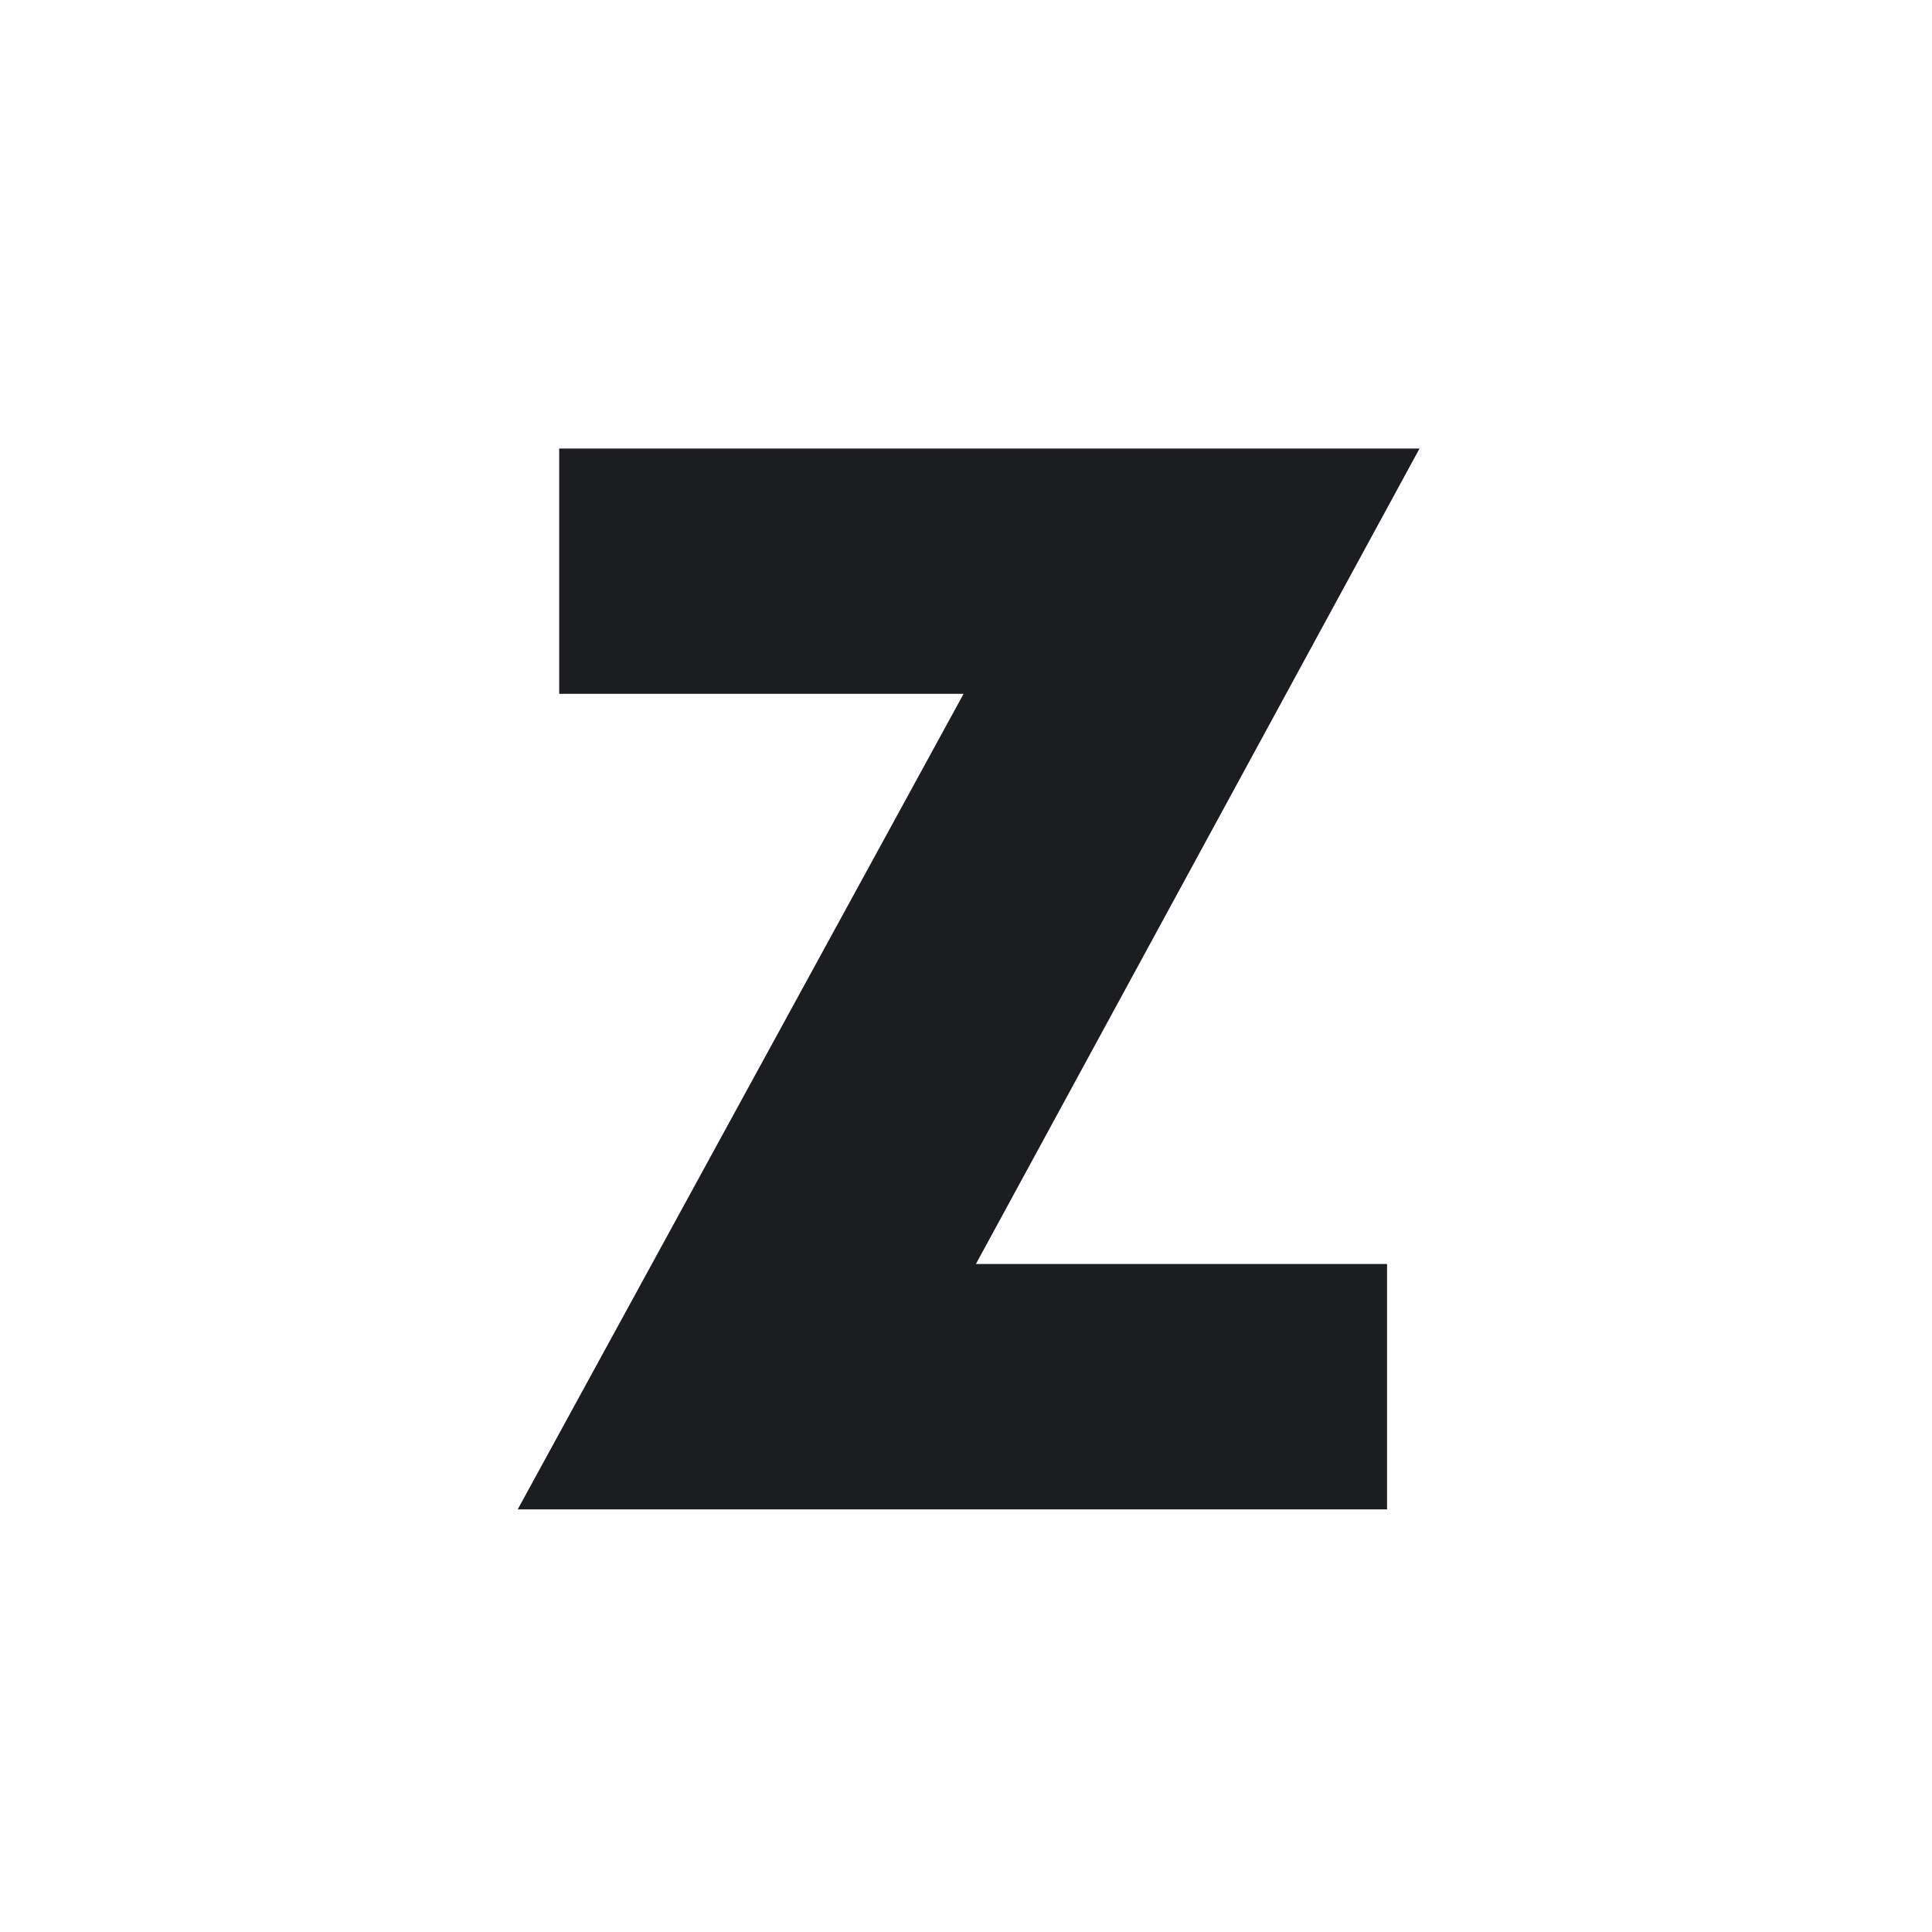
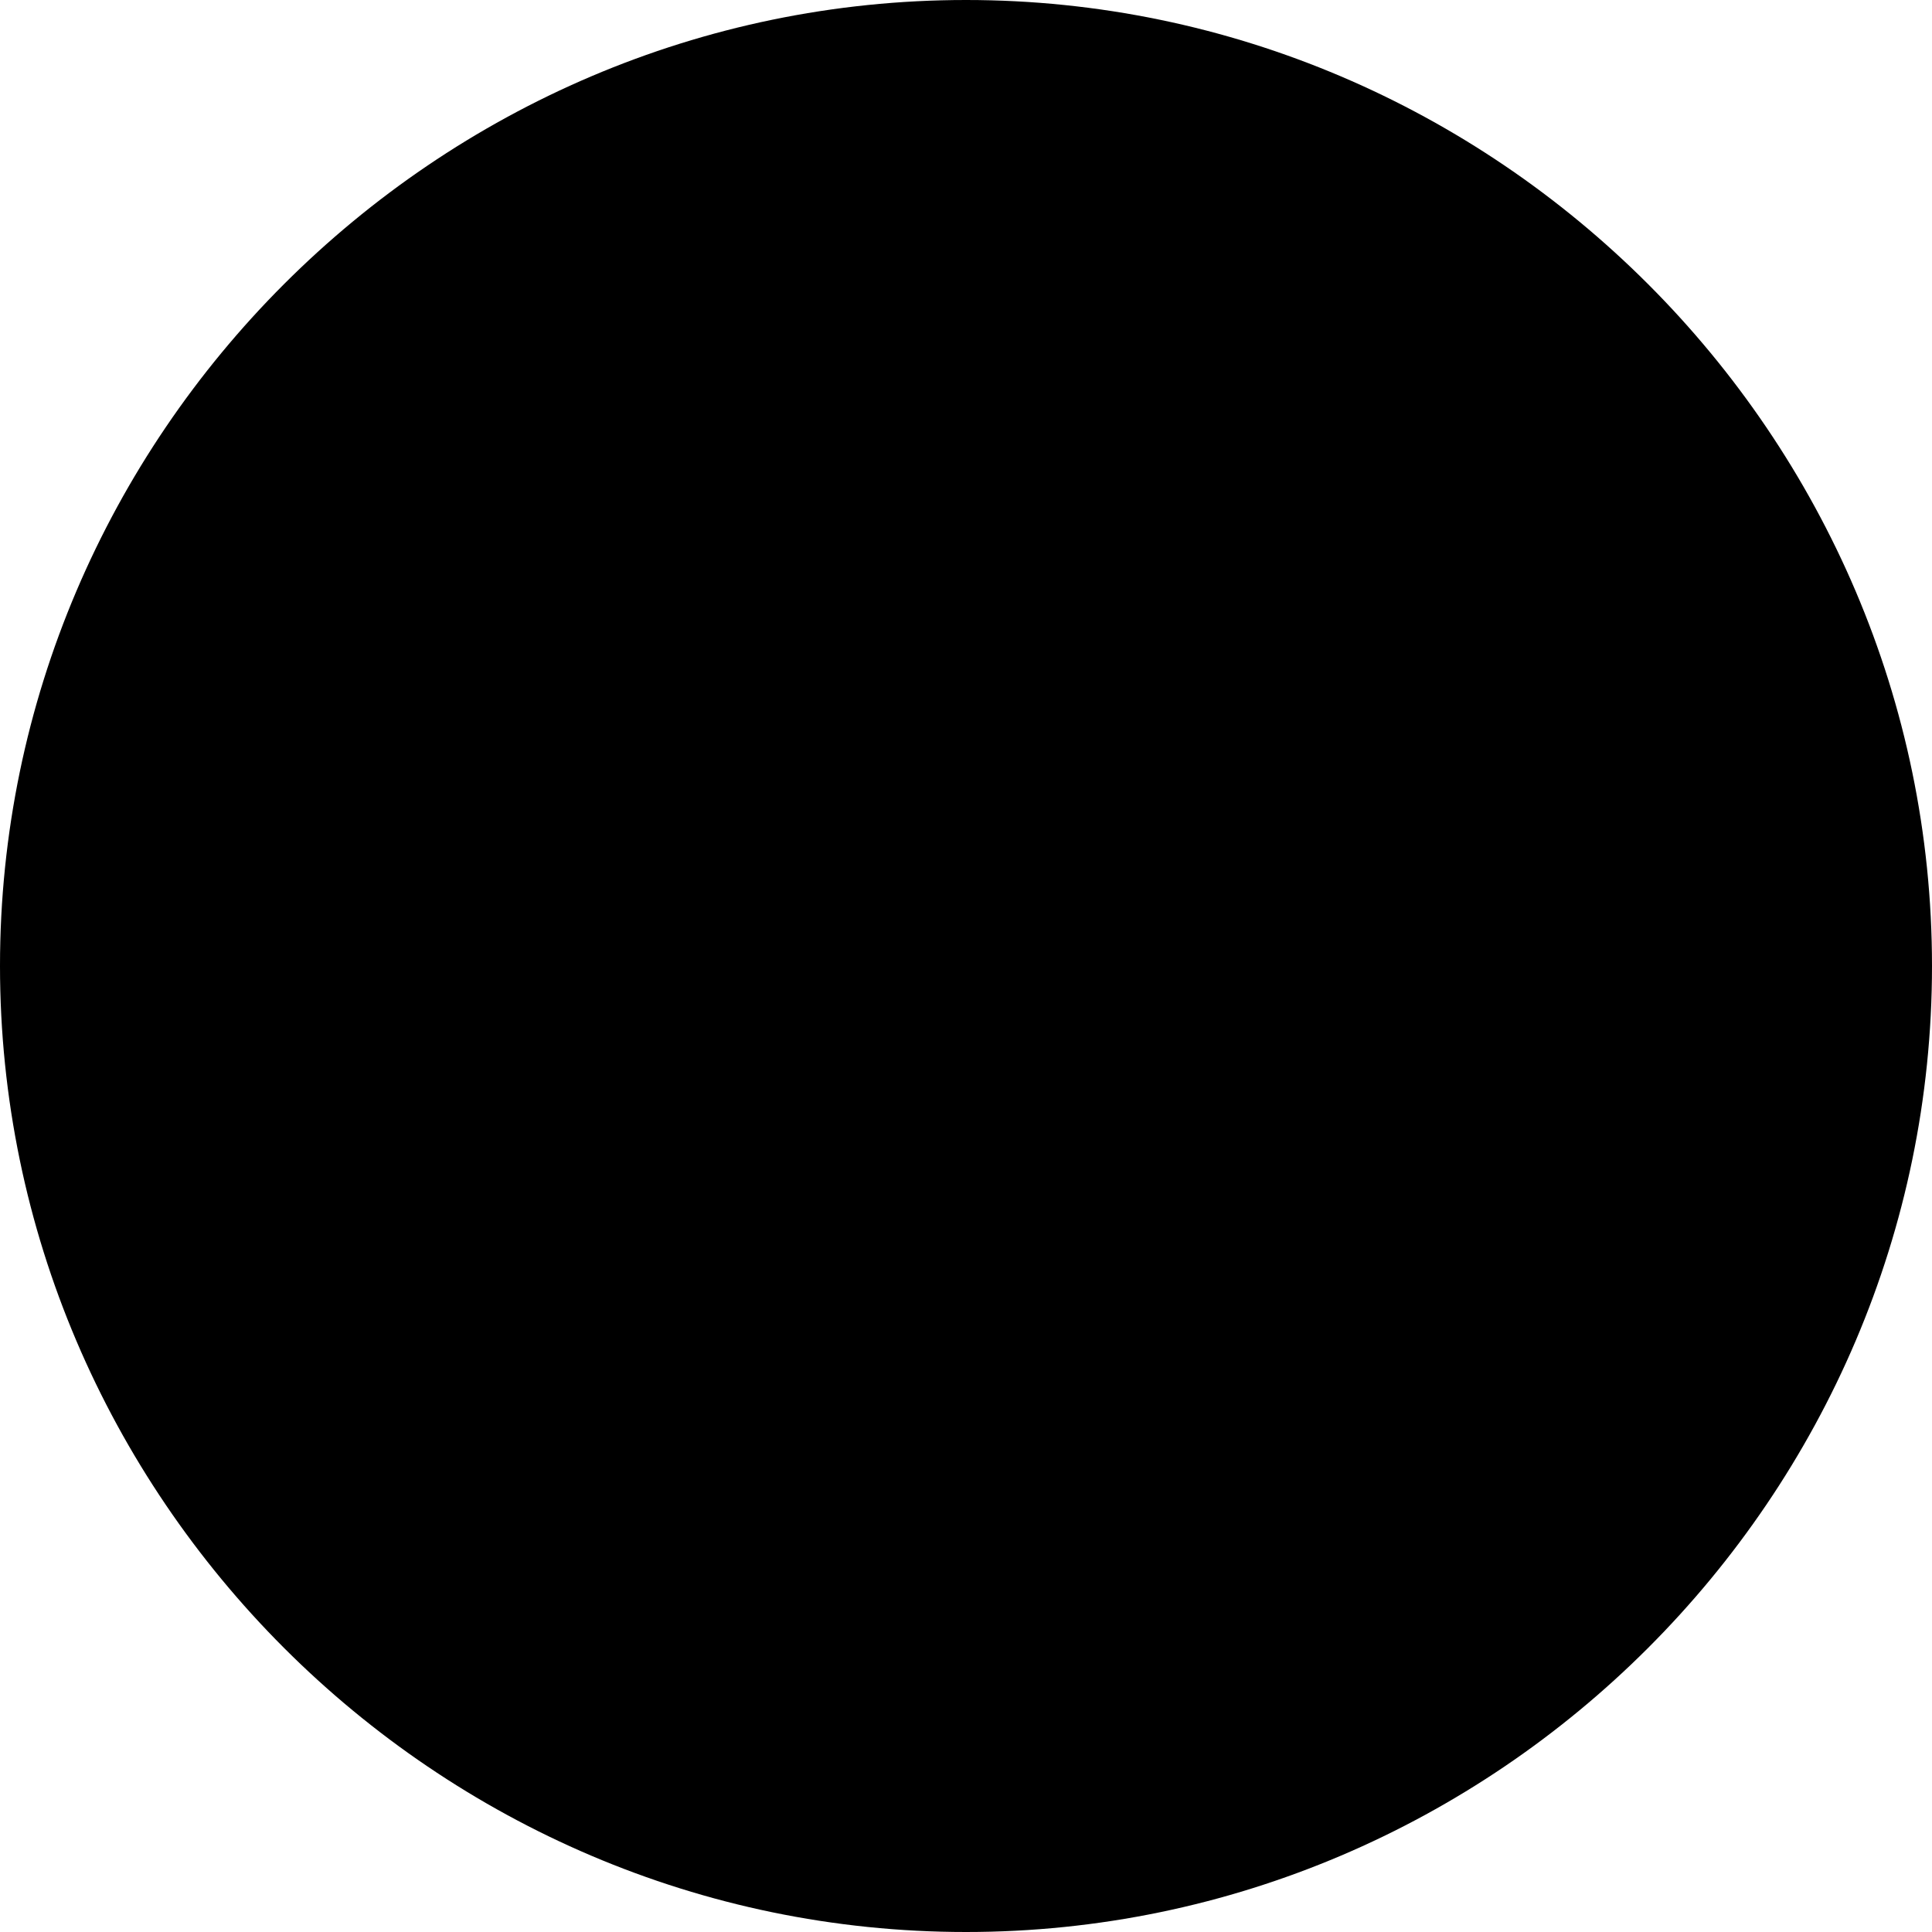
- <svg xmlns="http://www.w3.org/2000/svg" viewBox="0 0 32 32">
-   <style>
-   path { fill: #1c1d20; }
-   @media (prefers-color-scheme: dark) {
-     path { fill: #f2f2f0; }
-   }
-   </style>
-   <path d="M23.512 7.429L16.164 20.936H22.974V25H8.575L15.96 11.492H9.262V7.429H23.512Z" />
+ <svg xmlns="http://www.w3.org/2000/svg" fill="#000000" height="800px" width="800px" version="1.1" id="Capa_1" viewBox="0 0 29.107 29.107" xml:space="preserve">
+   <g>
+     <g id="c147_full_moon">
+       <g>
+         <path d="M14.554,0C6.561,0,0,6.562,0,14.552c0,7.996,6.561,14.555,14.554,14.555c7.996,0,14.553-6.559,14.553-14.555     C29.106,6.562,22.55,0,14.554,0z" />
+       </g>
+     </g>
+     <g id="Capa_1_14_">
+ 	</g>
+   </g>
</svg>
